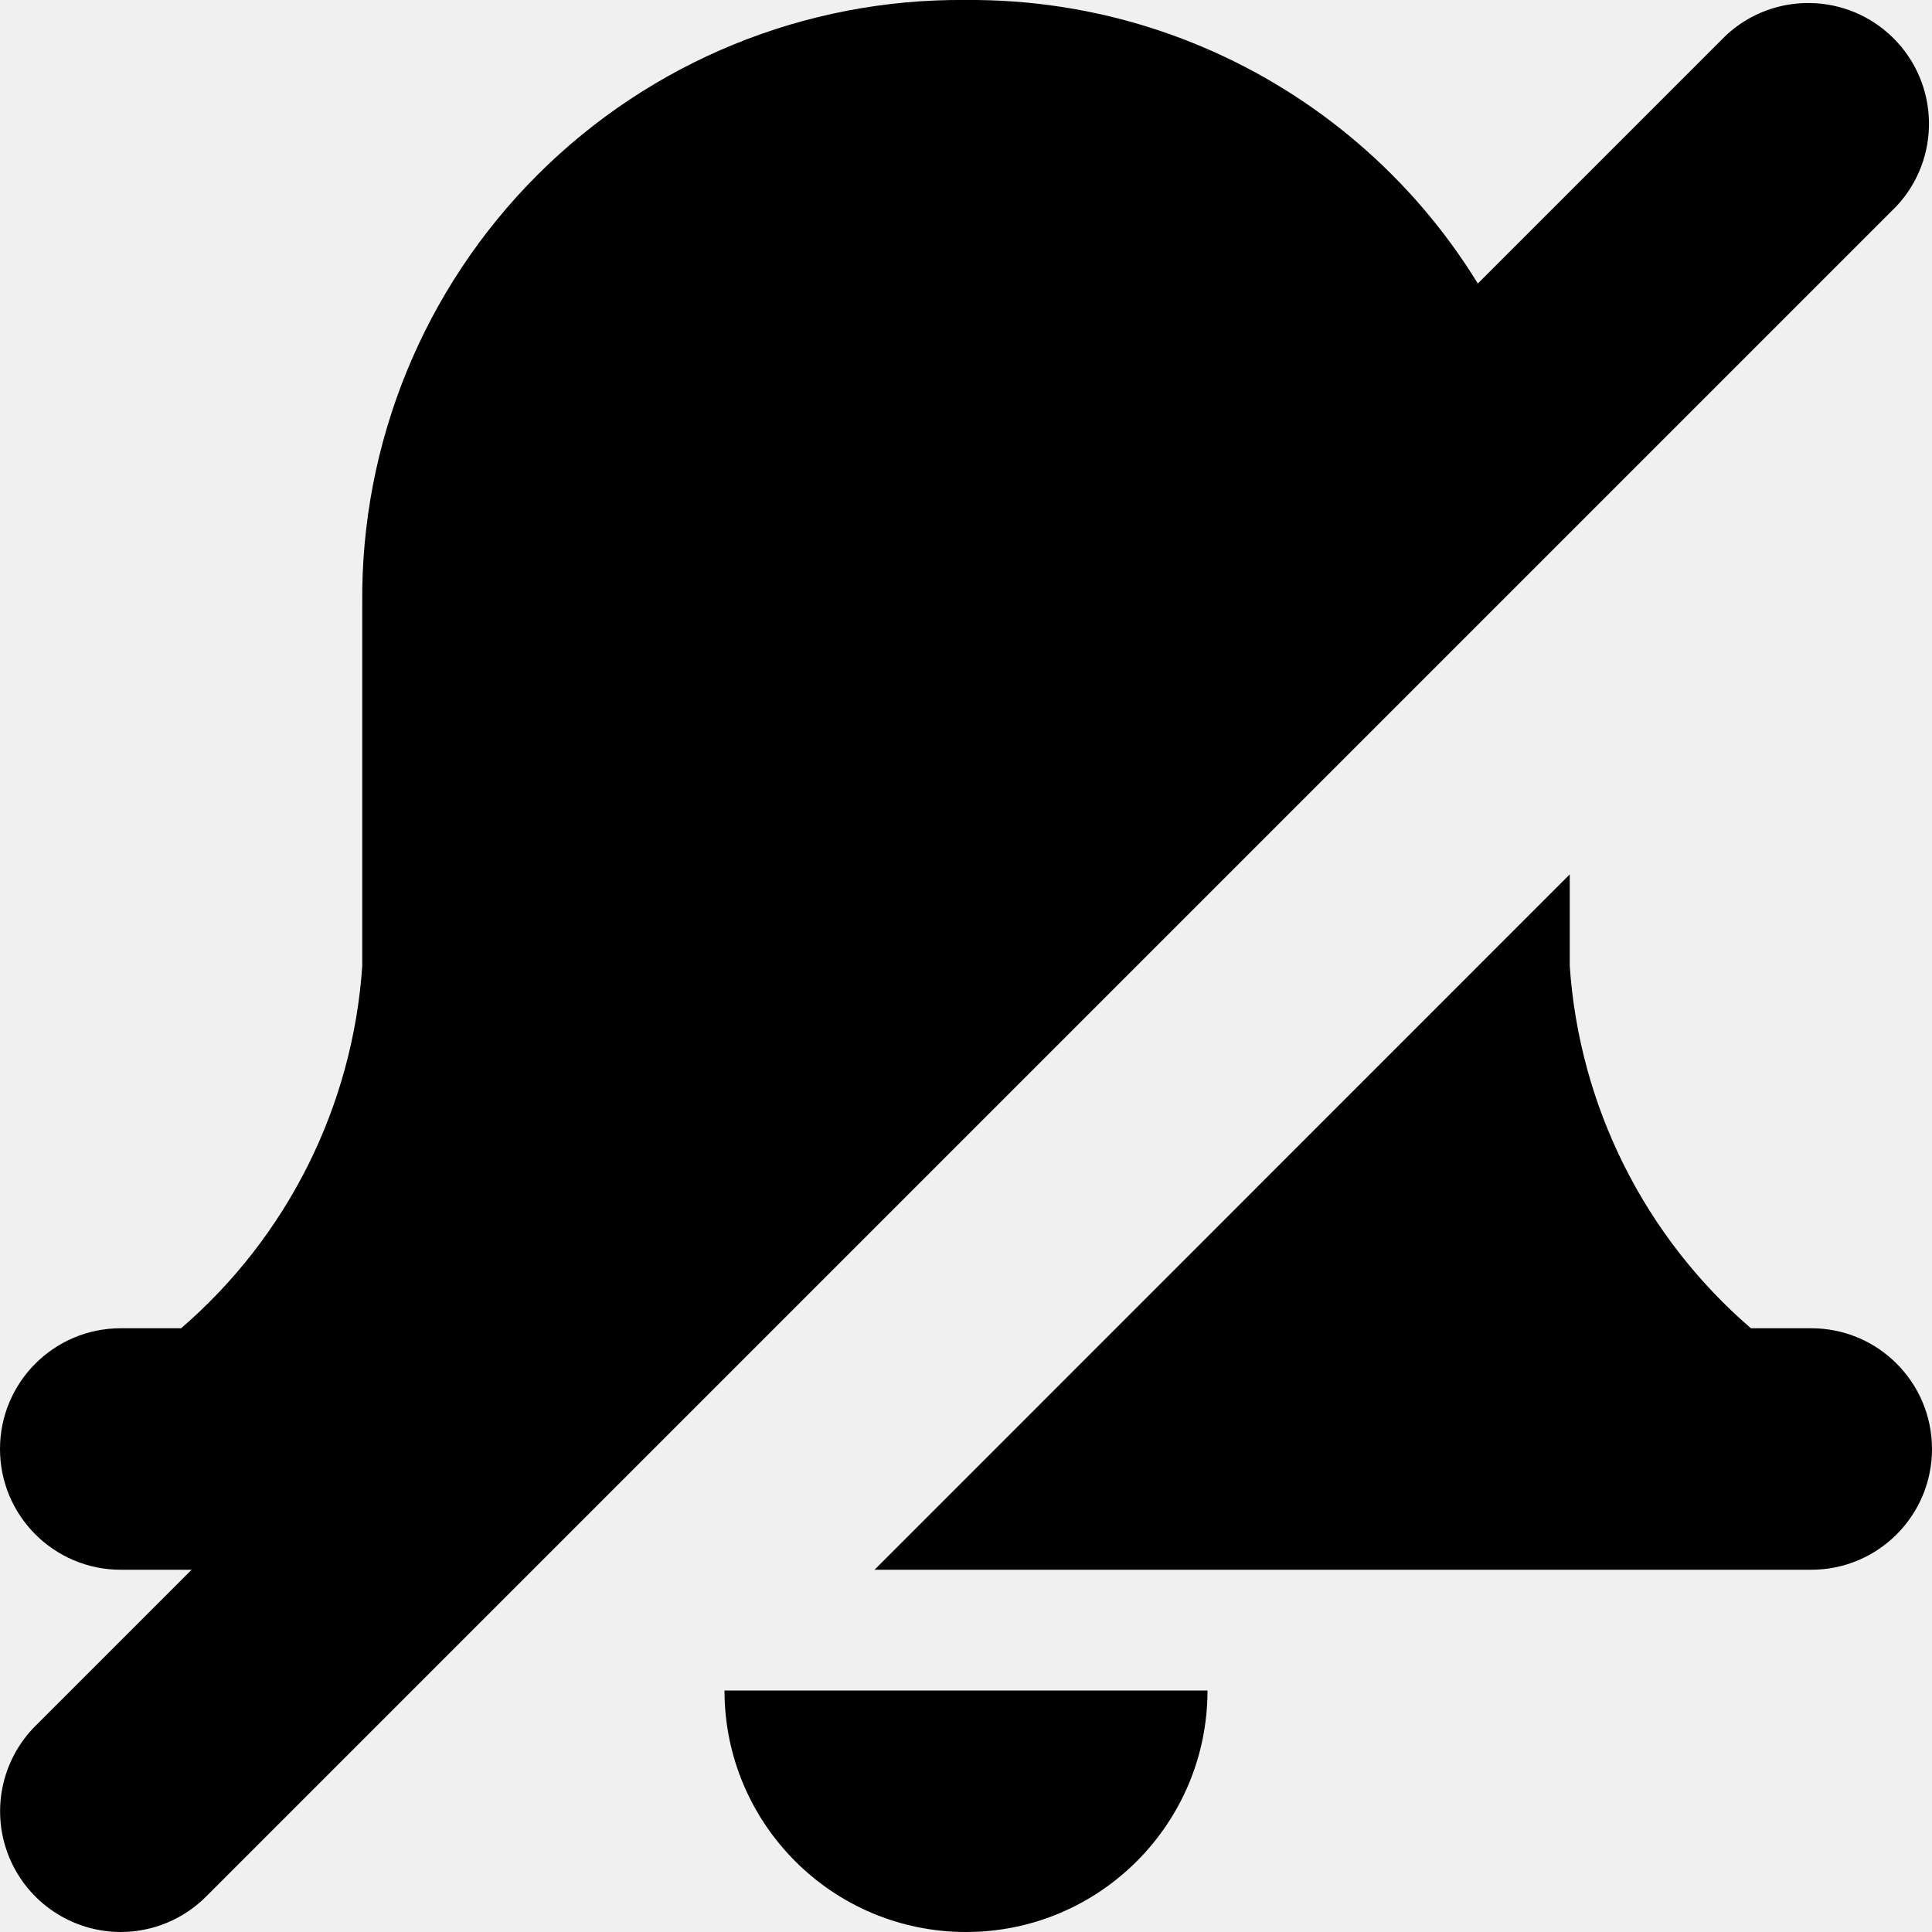
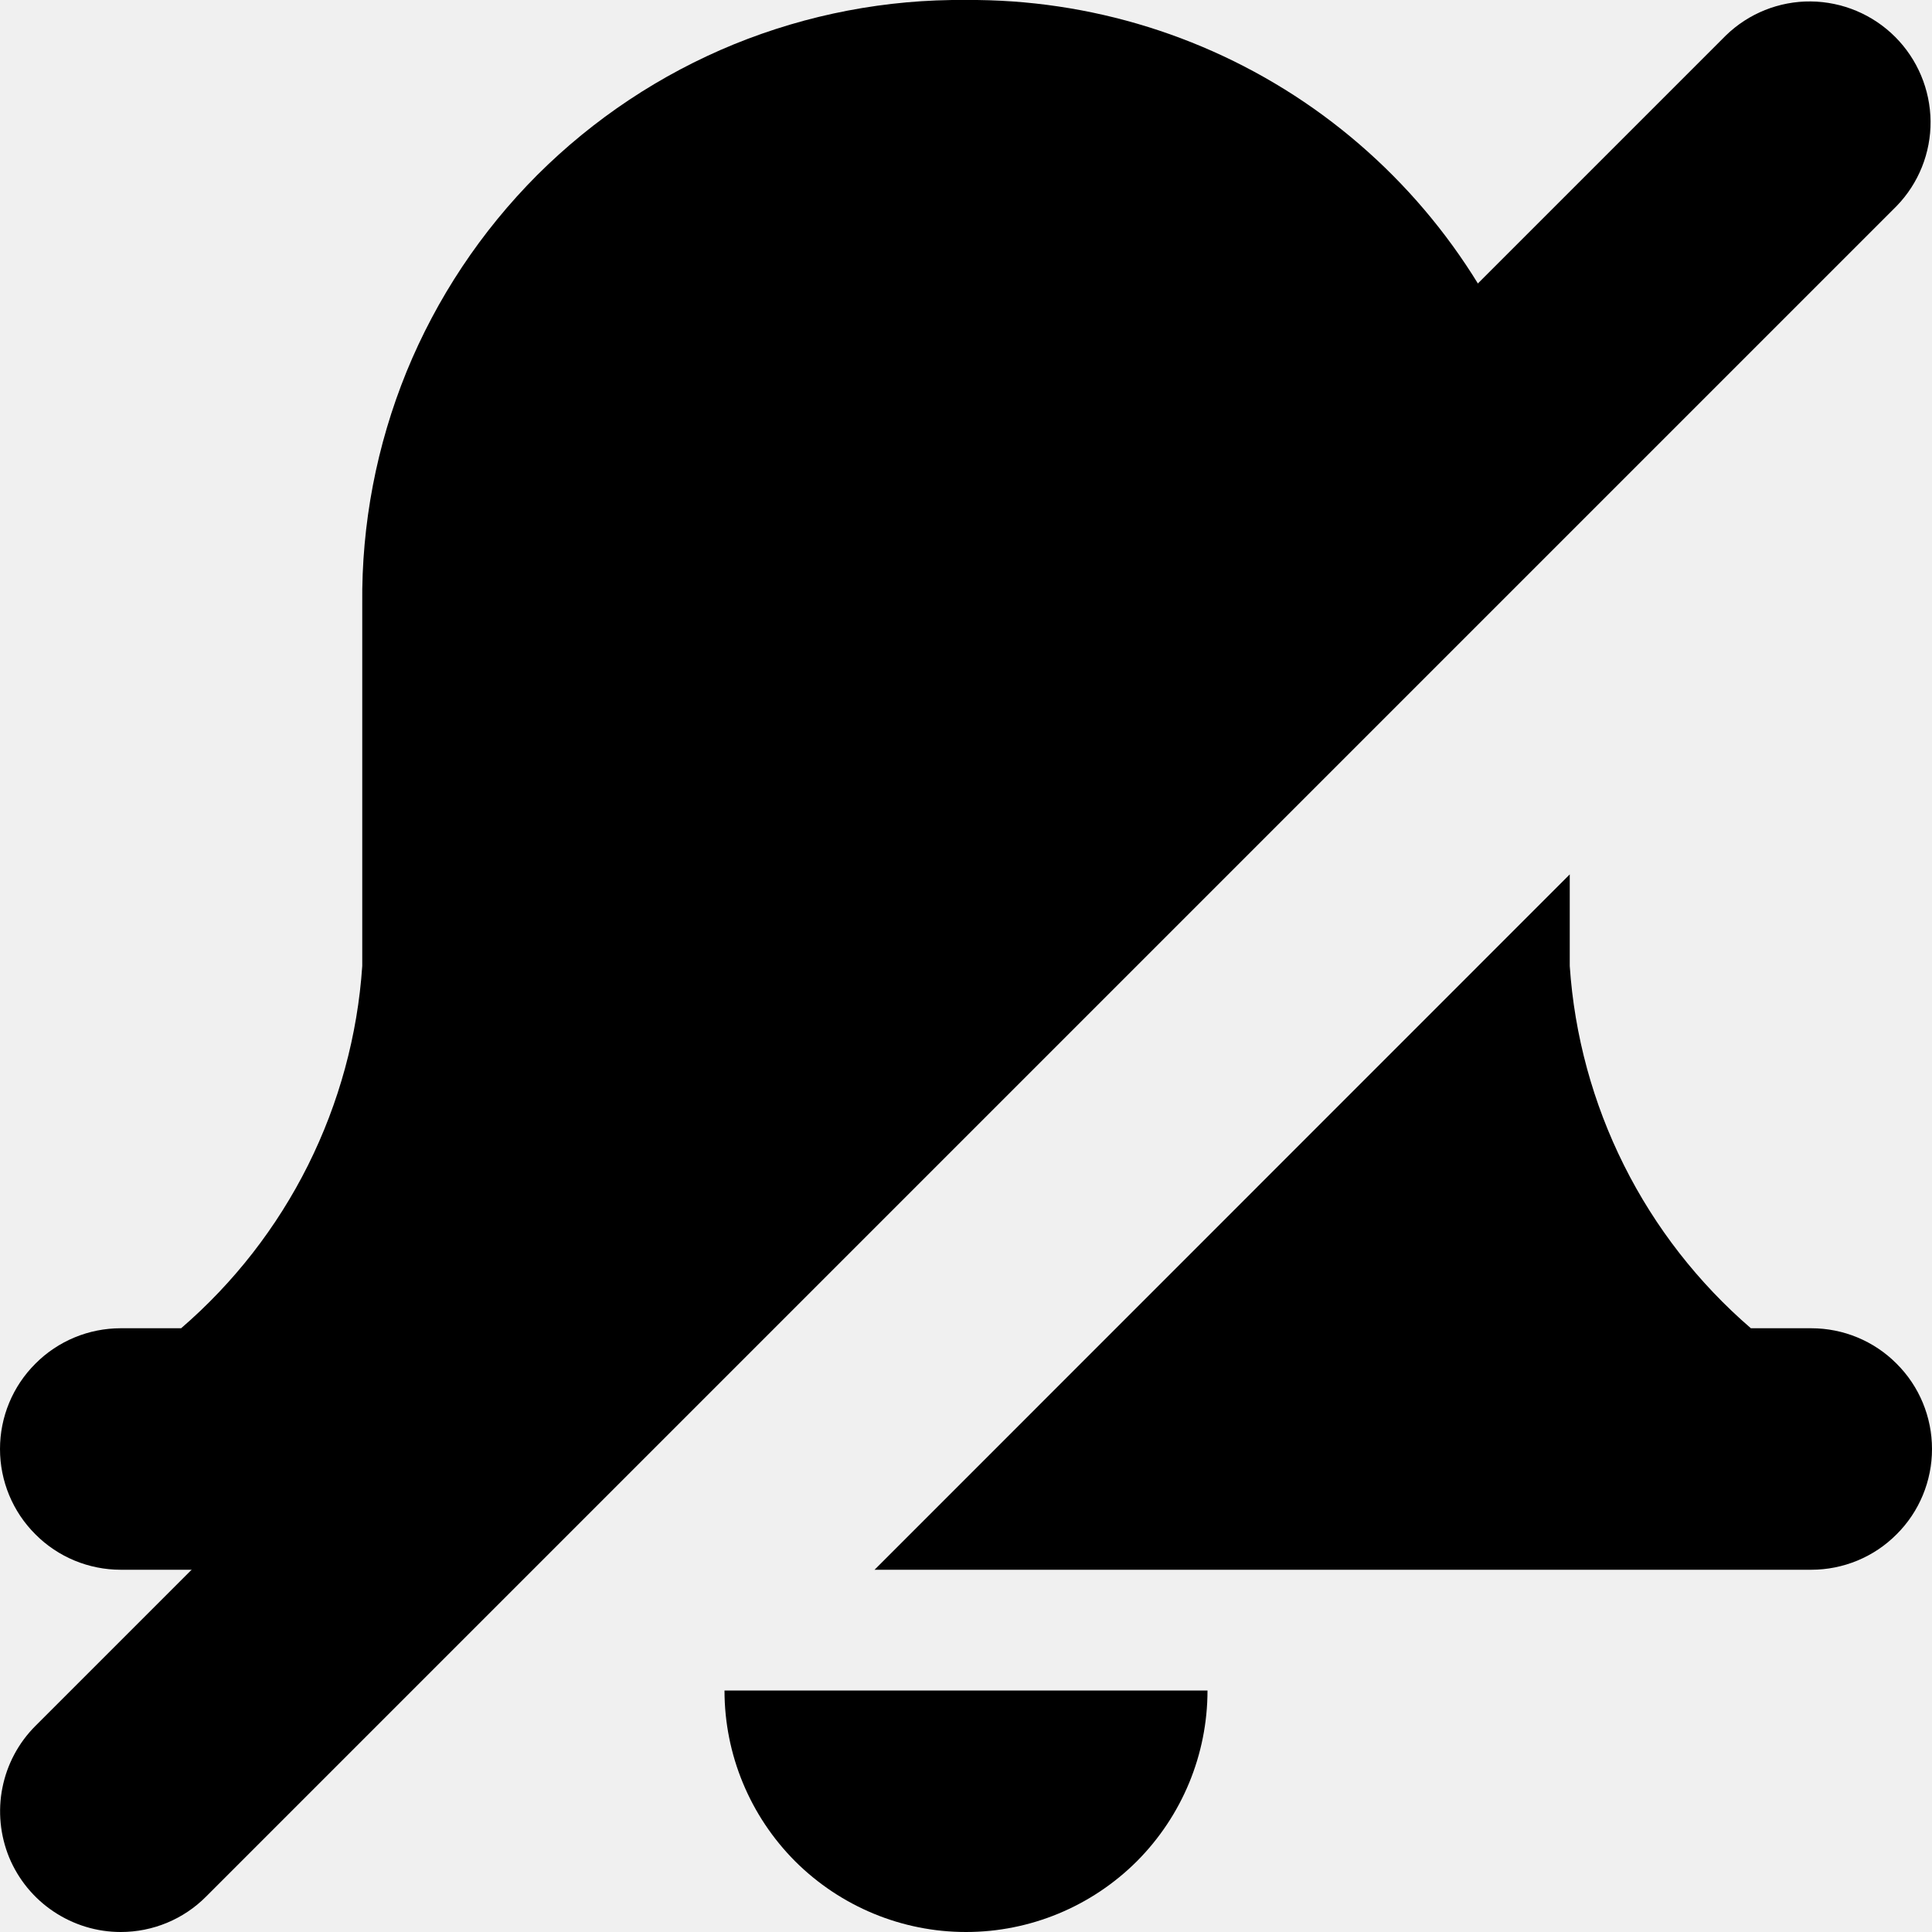
- <svg xmlns="http://www.w3.org/2000/svg" width="12" height="12" viewBox="0 0 12 12">
-   <g clip-path="url(#a)">
-     <path d="M7.5 10.5h-3a1.5 1.5 0 0 0 3 0ZM.75 9.75h1.5l7.27-7.27A3.696 3.696 0 0 0 6 0a3.713 3.713 0 0 0-3.75 3.75V6a3.263 3.263 0 0 1-1.125 2.25H.75a.75.75 0 1 0 0 1.5Zm10.5-1.5h-.375A3.264 3.264 0 0 1 9.75 6v-.569L5.432 9.75h5.818a.75.75 0 1 0 0-1.5Z" />
-     <path d="M.75 12a.75.75 0 0 1-.53-1.28L10.72.22a.75.75 0 0 1 1.06 1.06l-10.5 10.5a.75.75 0 0 1-.53.22Z" />
+ <svg xmlns="http://www.w3.org/2000/svg" width="12" height="12" viewBox="0 0 12 12" fill="none">
+   <g clip-path="url(#clip0_1207_669)">
+     <path d="M7.5 10.5H4.5C4.5 10.898 4.658 11.279 4.939 11.561C5.221 11.842 5.602 12 6 12C6.398 12 6.779 11.842 7.061 11.561C7.342 11.279 7.5 10.898 7.5 10.5Z" fill="black" />
+     <path d="M0.75 9.75H2.25L9.521 2.479C9.266 1.75 8.79 1.119 8.159 0.674C7.527 0.229 6.772 -0.006 6 -6.04403e-05C5.506 -0.005 5.016 0.089 4.559 0.275C4.102 0.462 3.687 0.738 3.337 1.087C2.988 1.437 2.712 1.852 2.525 2.309C2.339 2.766 2.245 3.256 2.25 3.75V6C2.221 6.431 2.106 6.851 1.913 7.238C1.72 7.624 1.452 7.968 1.125 8.25H0.75C0.551 8.25 0.36 8.329 0.22 8.47C0.079 8.61 0 8.801 0 9C0 9.199 0.079 9.39 0.22 9.53C0.36 9.671 0.551 9.75 0.75 9.75Z" fill="black" />
+     <path d="M11.25 8.25H10.875C10.548 7.968 10.28 7.624 10.087 7.238C9.894 6.852 9.779 6.431 9.75 6V5.431L5.432 9.75H11.25C11.449 9.75 11.64 9.671 11.78 9.53C11.921 9.39 12 9.199 12 9C12 8.801 11.921 8.61 11.78 8.47C11.64 8.329 11.449 8.25 11.25 8.25Z" fill="black" />
+     <path d="M0.75 12C0.602 12 0.457 11.956 0.333 11.873C0.21 11.791 0.114 11.674 0.057 11.537C0.001 11.4 -0.014 11.249 0.015 11.104C0.044 10.958 0.115 10.825 0.22 10.72L10.72 0.22C10.861 0.083 11.051 0.007 11.247 0.009C11.444 0.011 11.632 0.09 11.771 0.229C11.91 0.368 11.989 0.556 11.991 0.753C11.993 0.949 11.917 1.139 11.78 1.28L1.28 11.78C1.14 11.921 0.949 12 0.75 12Z" fill="black" />
  </g>
  <defs>
-     <clipPath id="a">
-       <path fill="#fff" d="M0 0h12v12H0z" />
+     <clipPath id="clip0_1207_669">
+       <rect width="12" height="12" fill="white" />
    </clipPath>
  </defs>
</svg>
